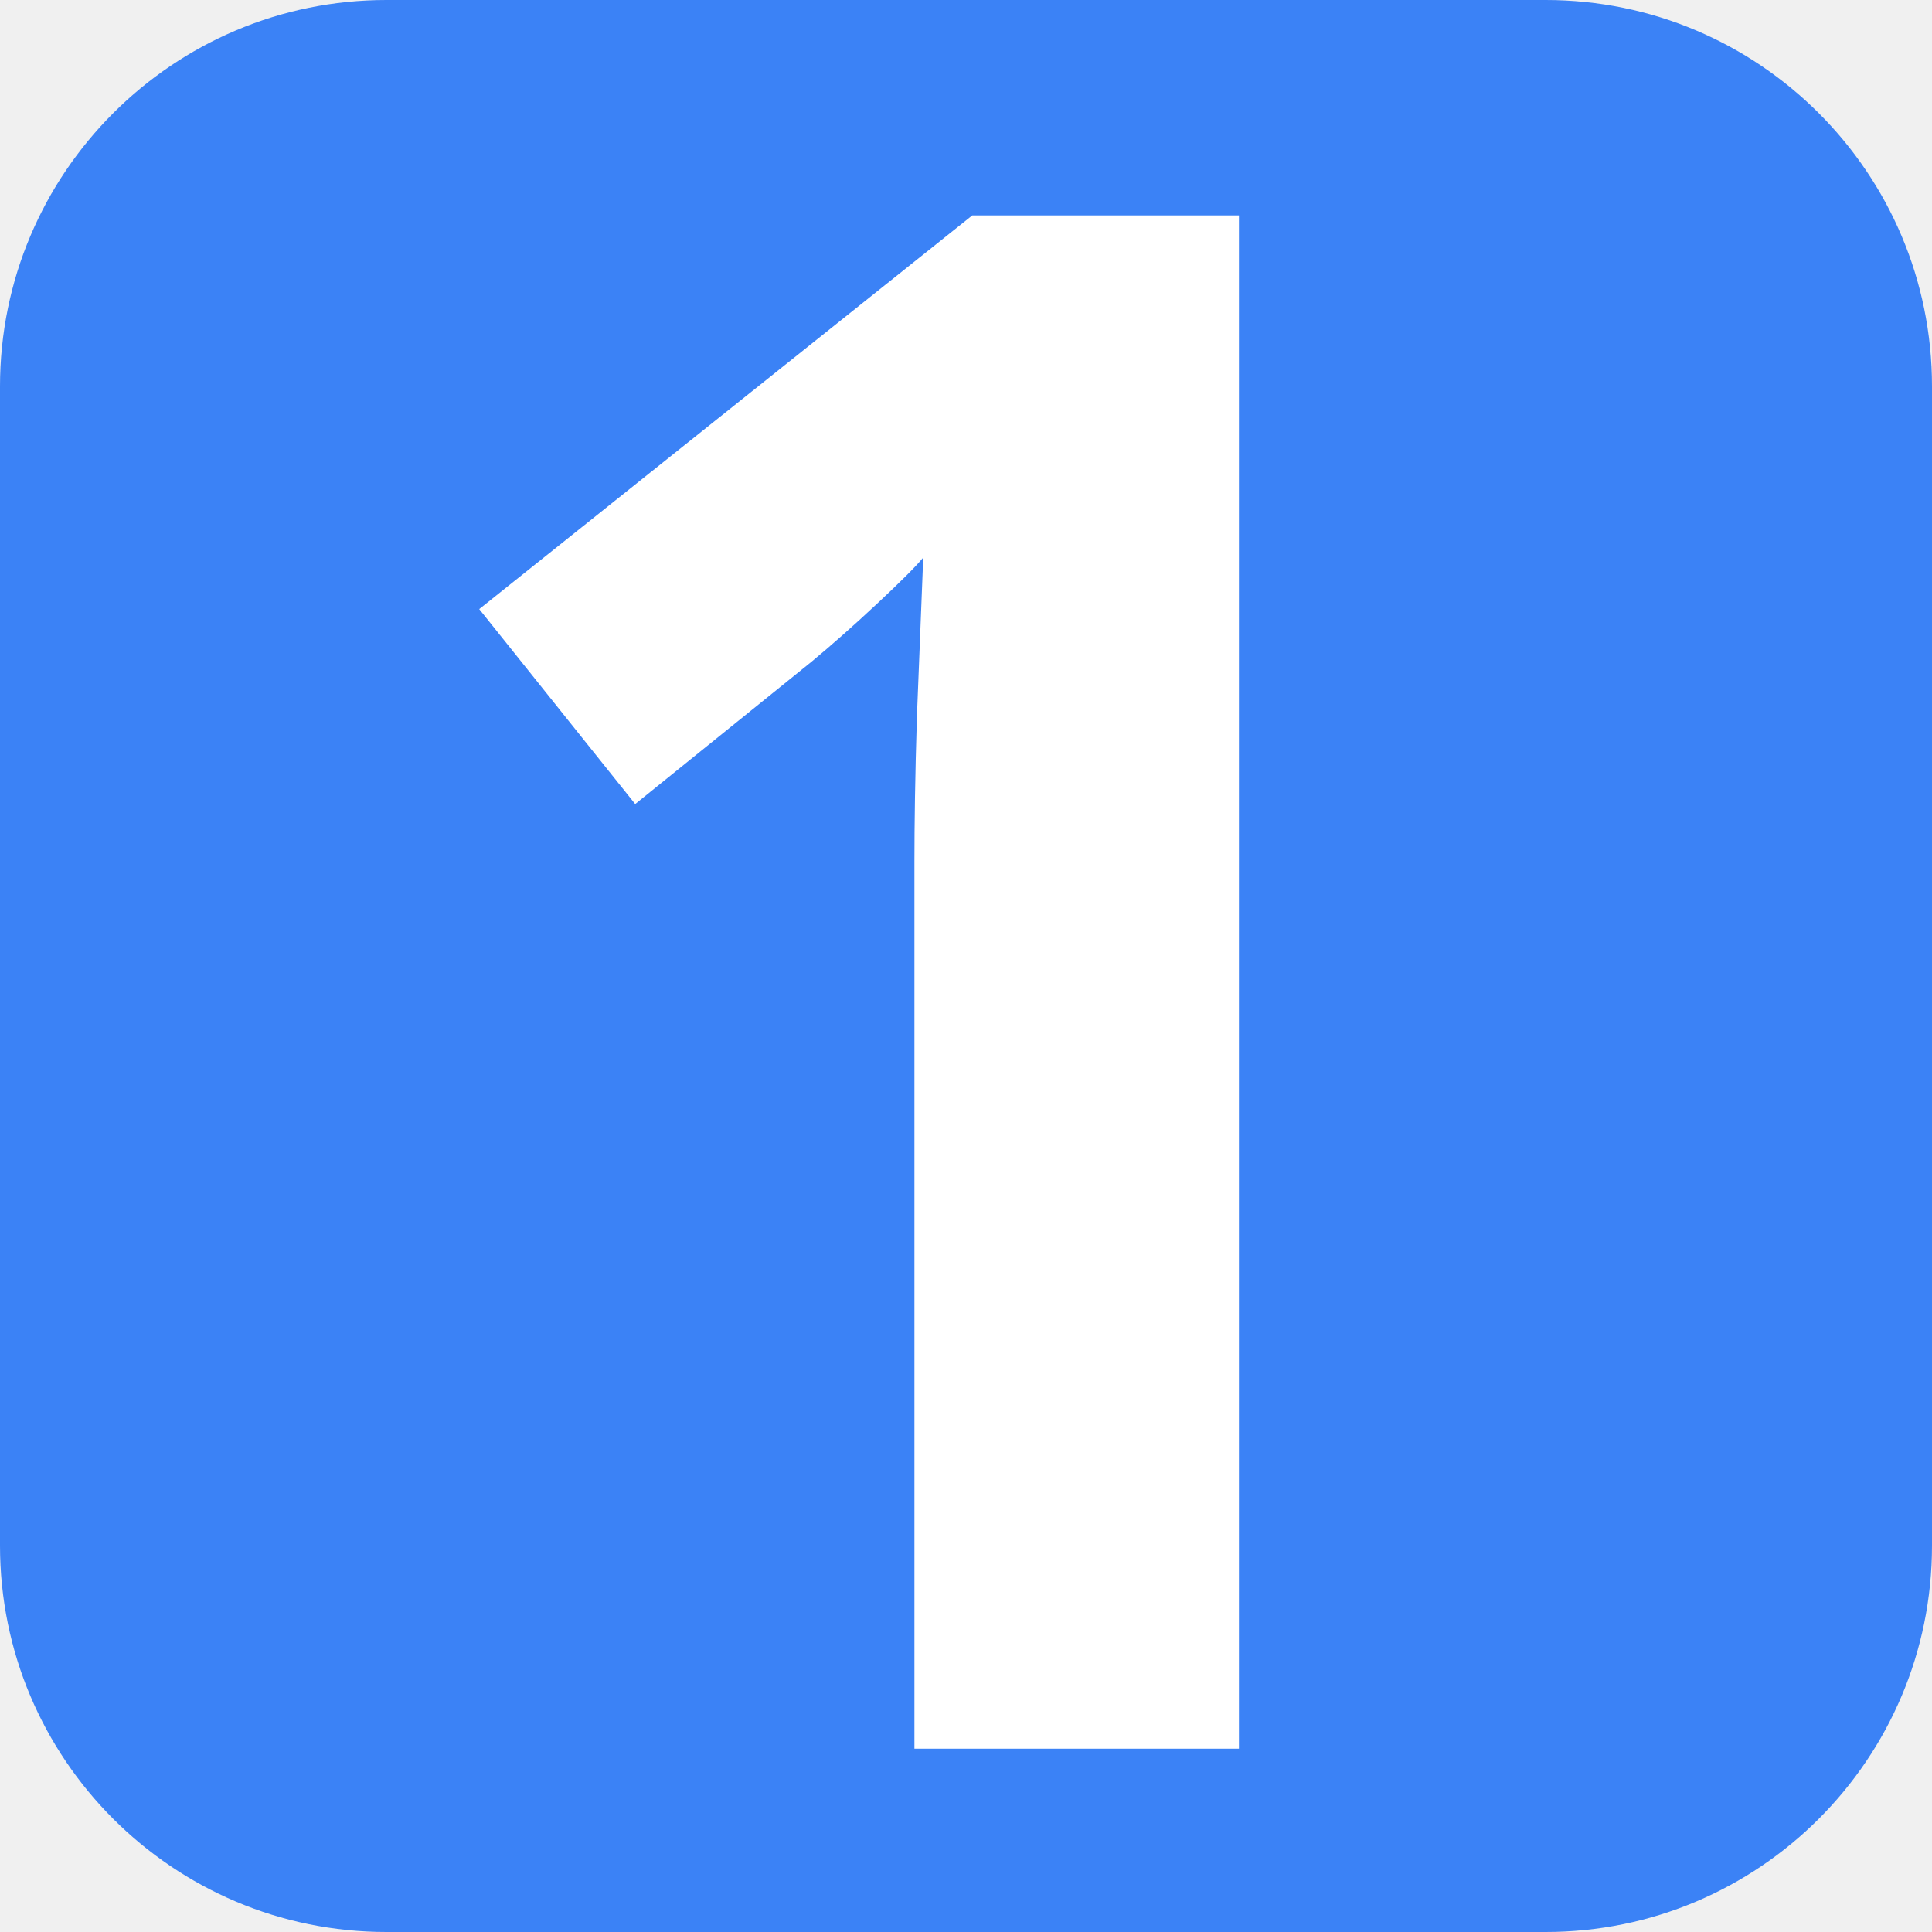
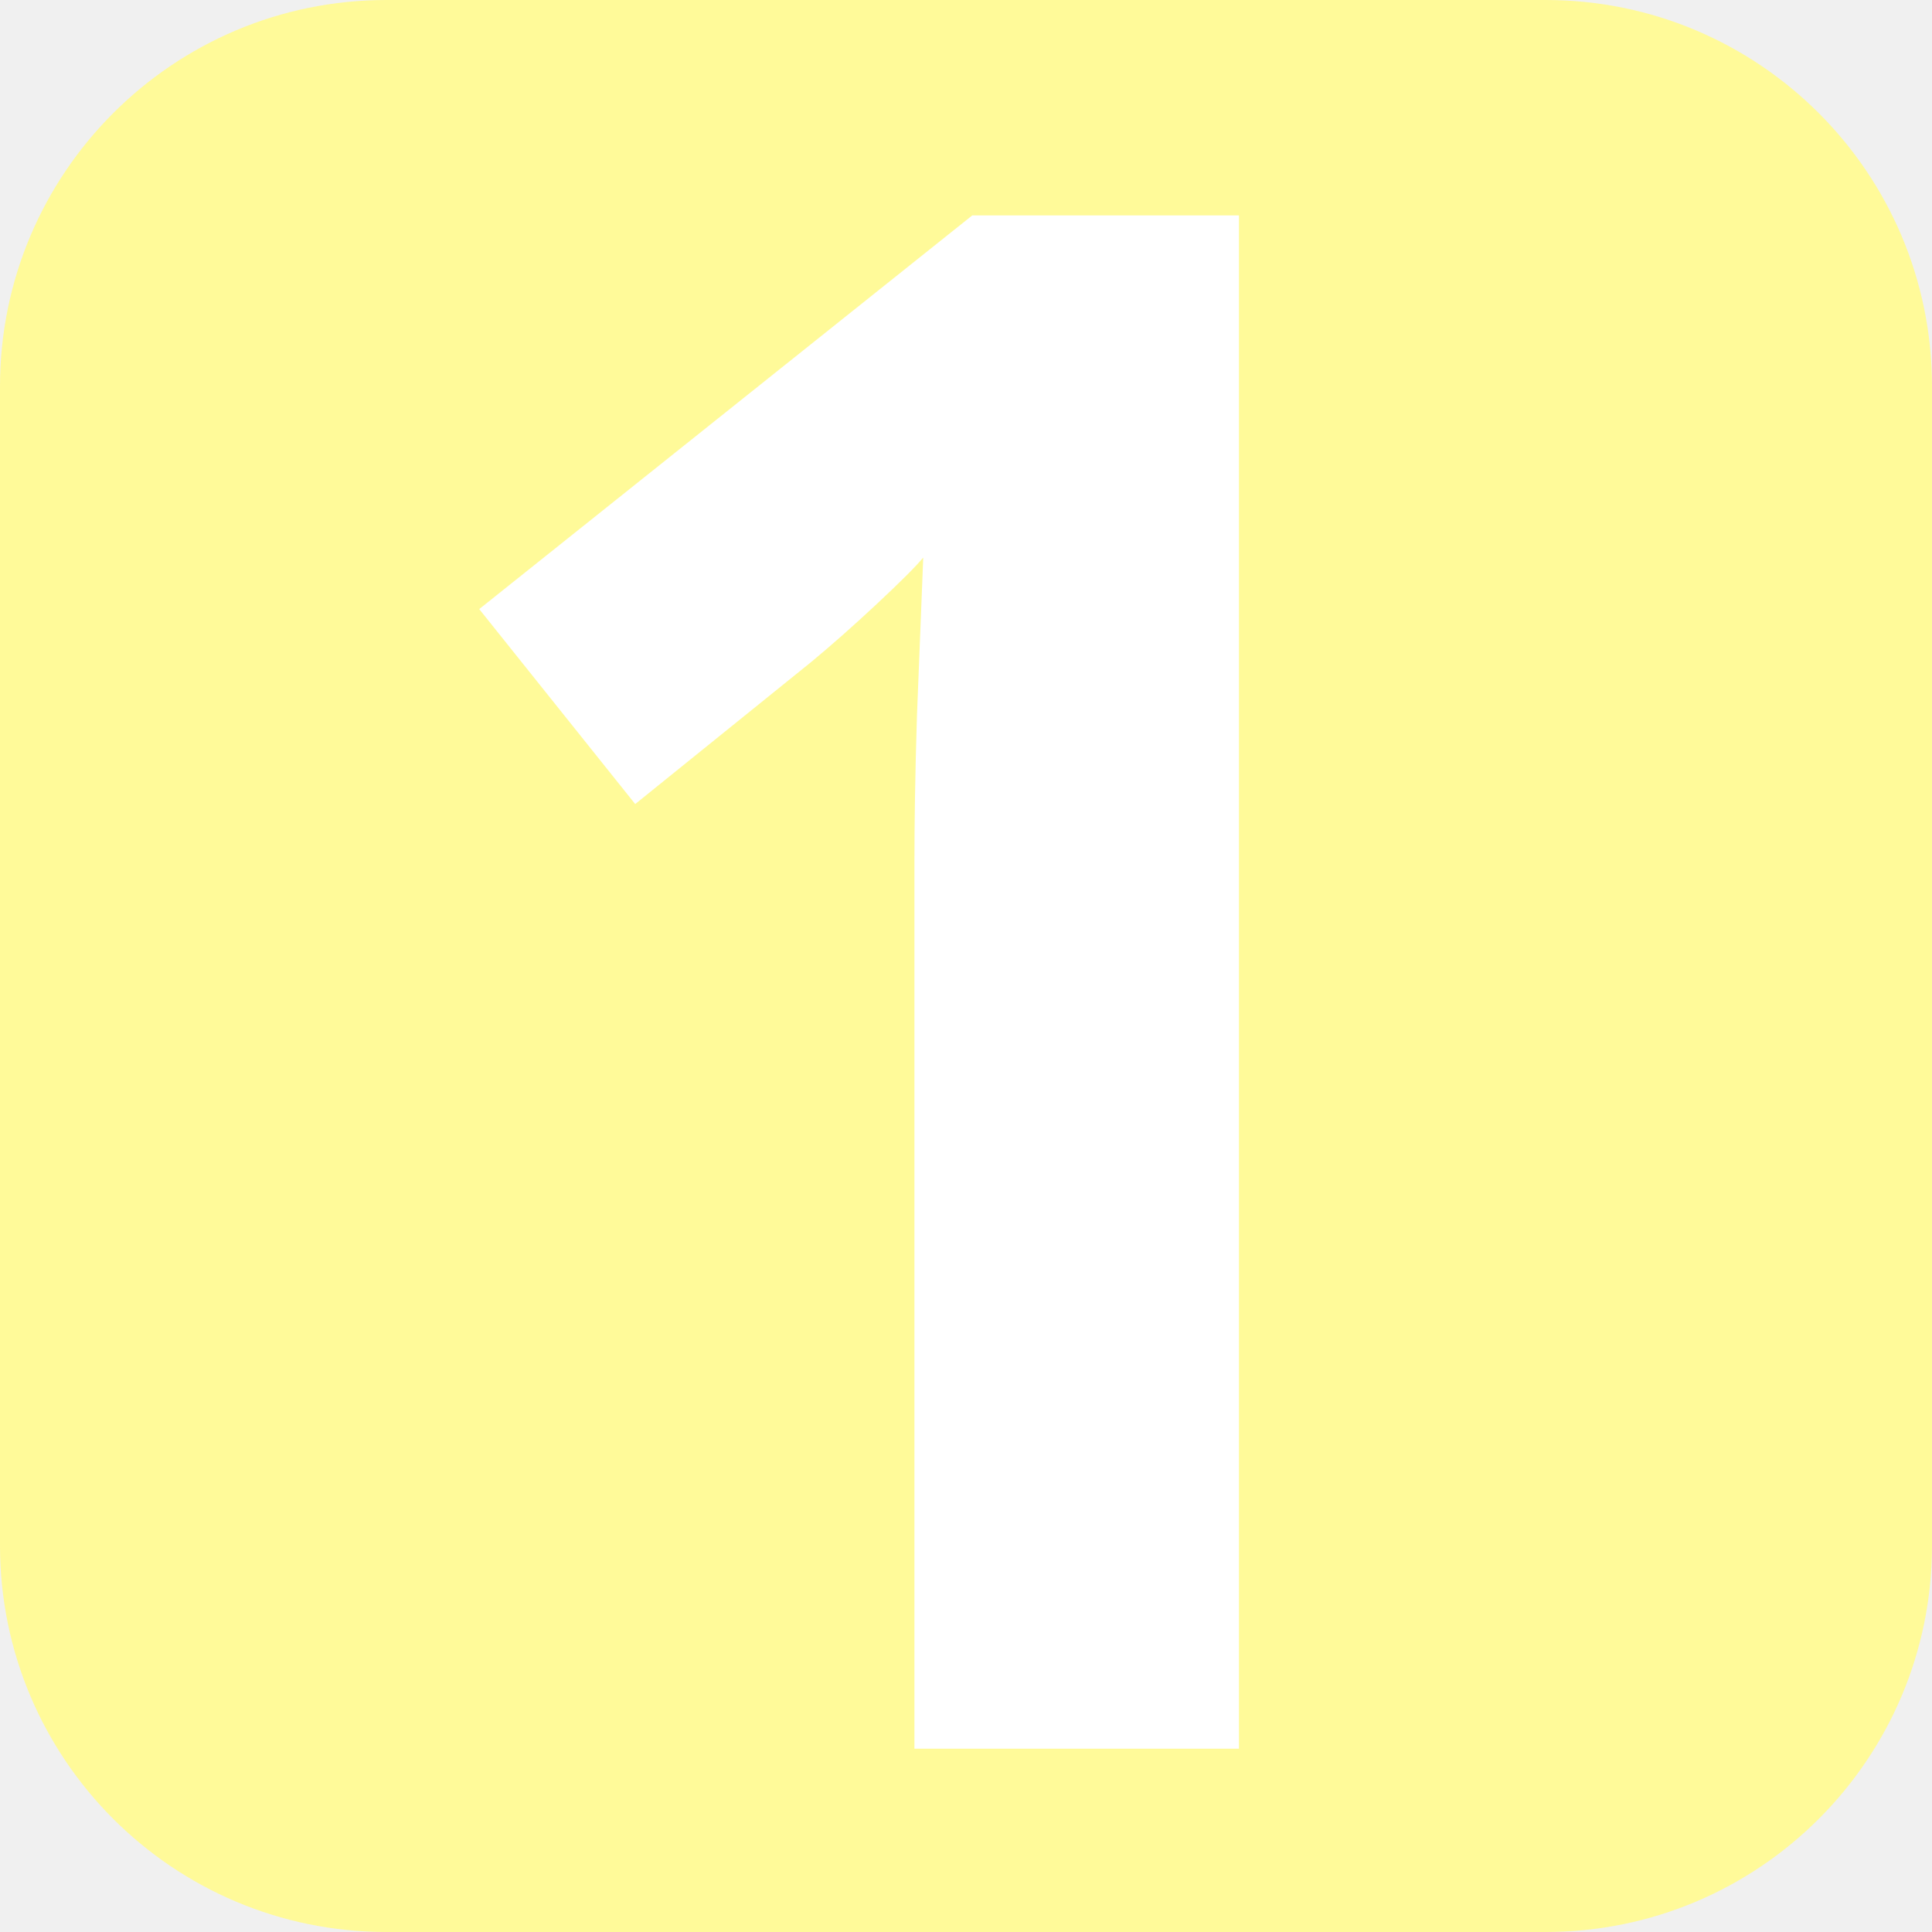
<svg xmlns="http://www.w3.org/2000/svg" viewBox="0 0 24 24">
-   <rect width="24" height="24" rx="4.8" fill="#3b82f6" />
+   <rect width="24" height="24" rx="4.8" fill="#fffa99" />
  <text x="12" y="21.72" font-family="sans-serif" font-weight="700" font-size="26.667" fill="#ffffff" text-anchor="middle">1</text>
</svg>
